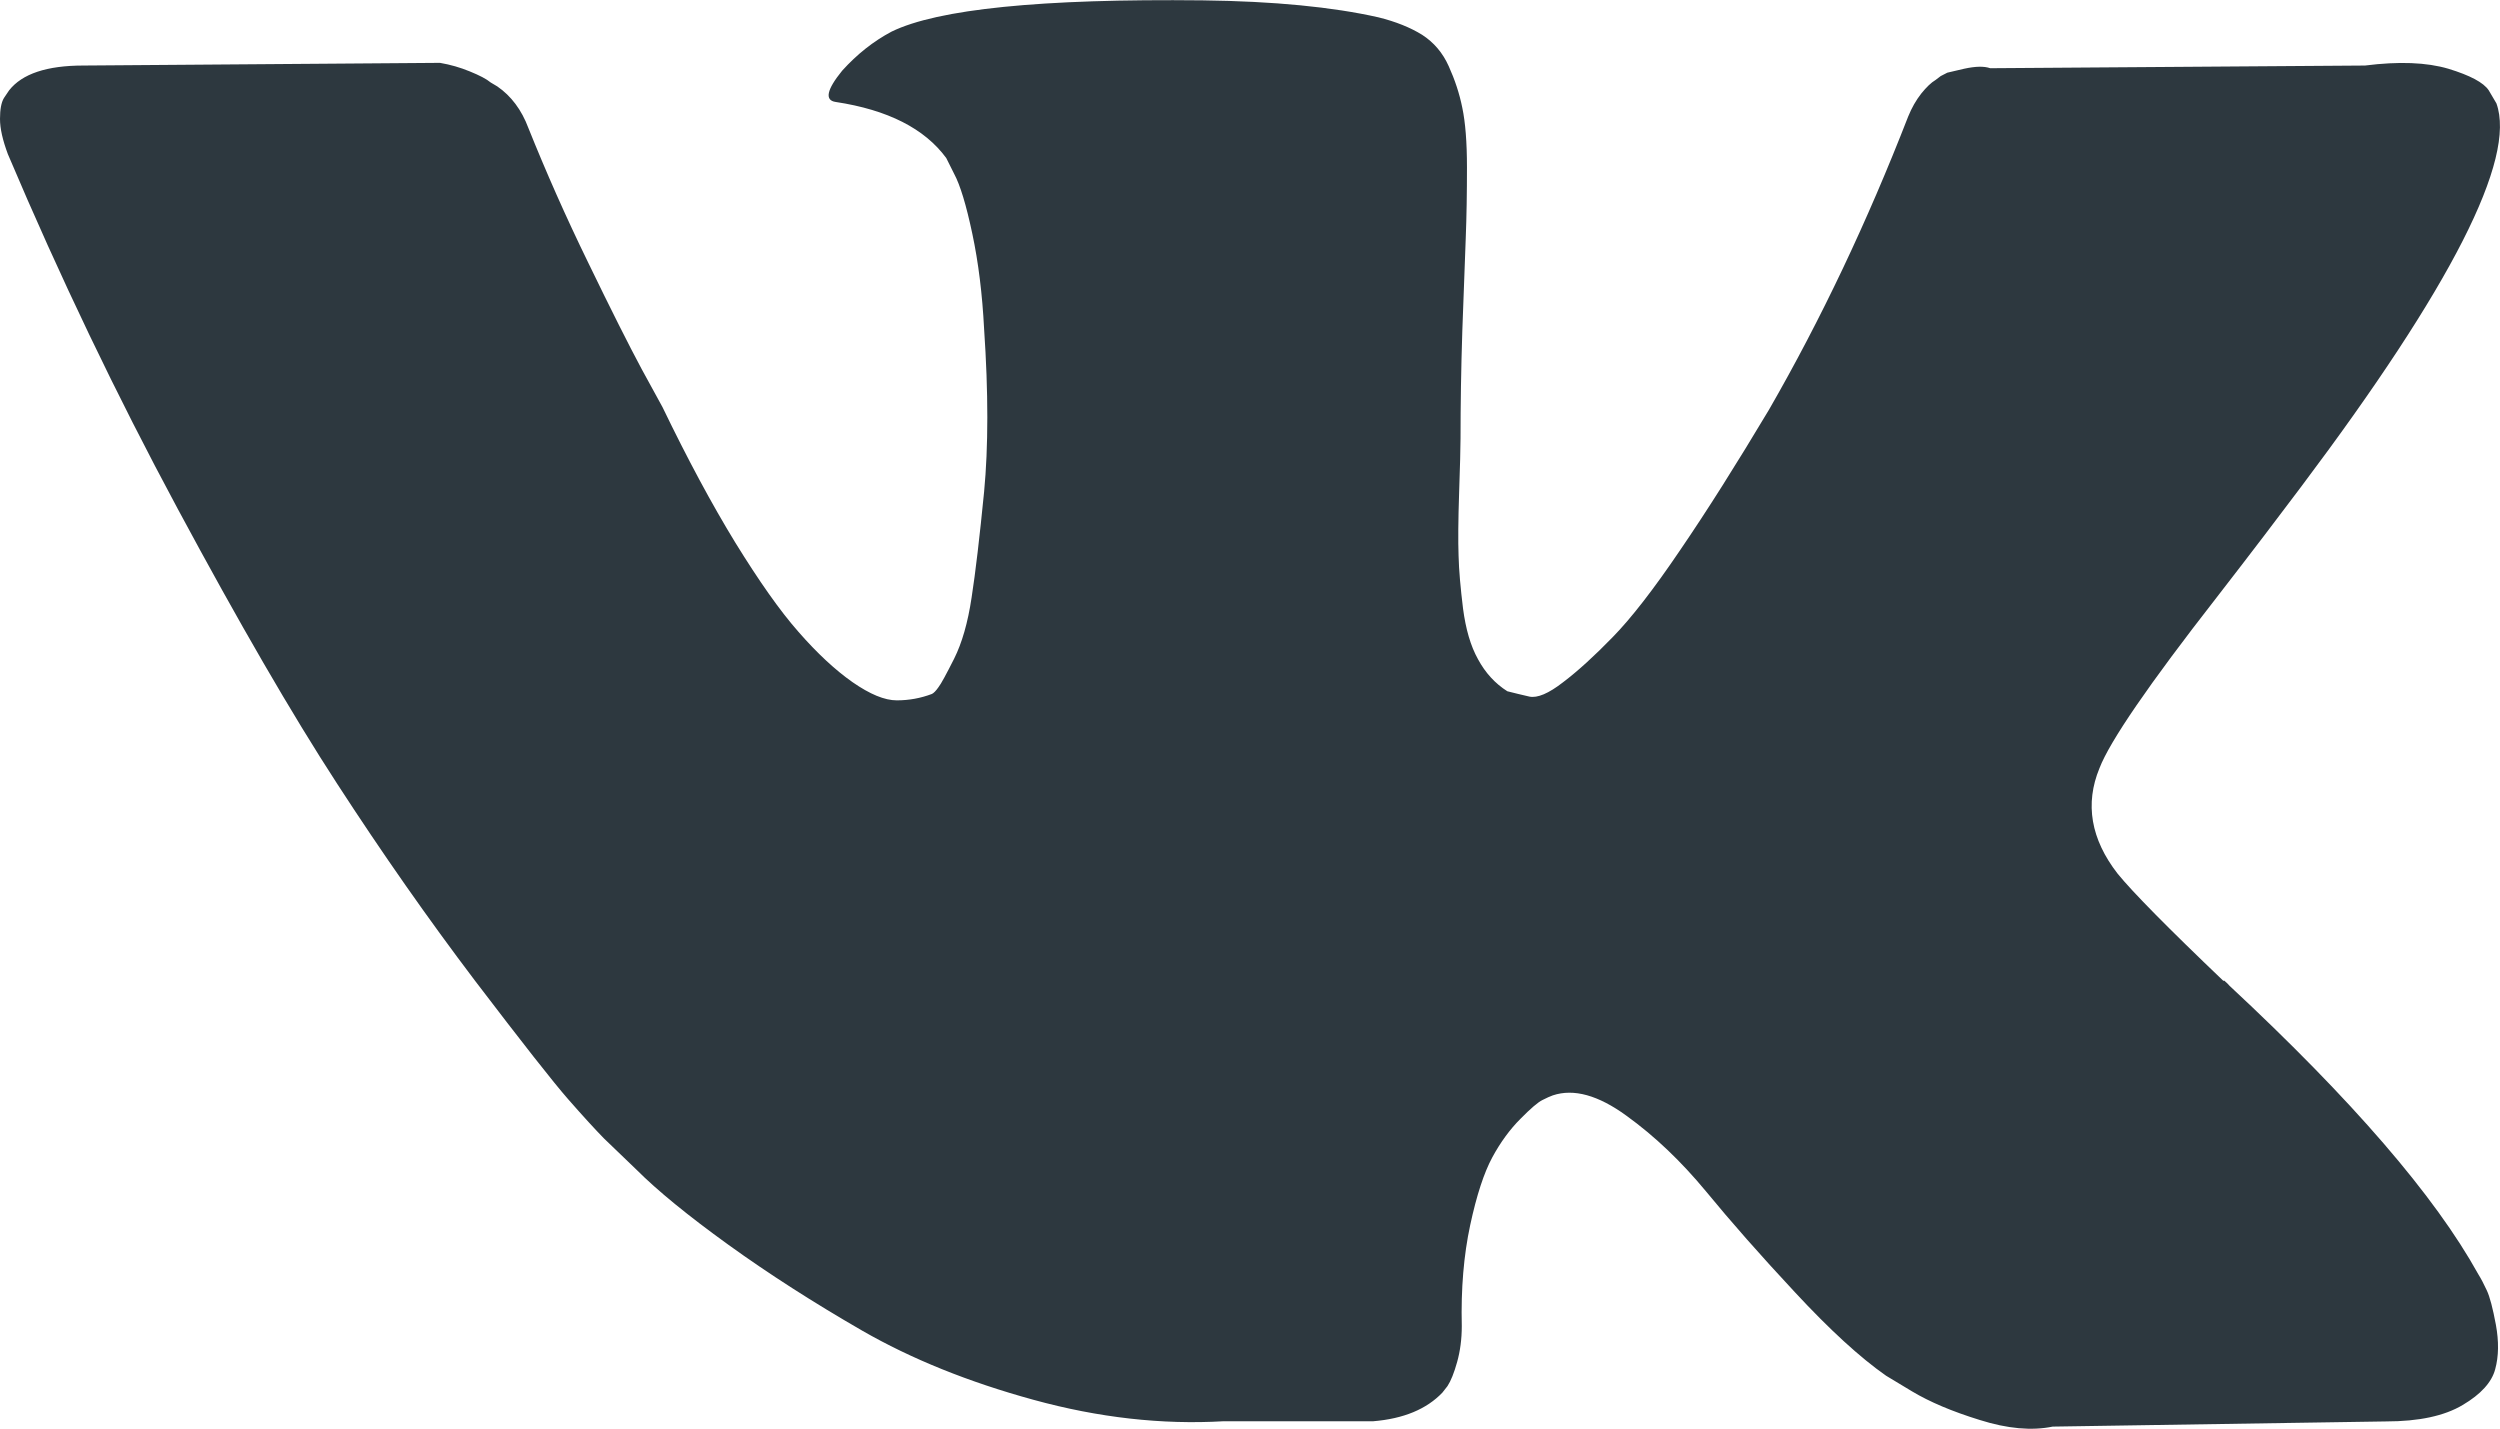
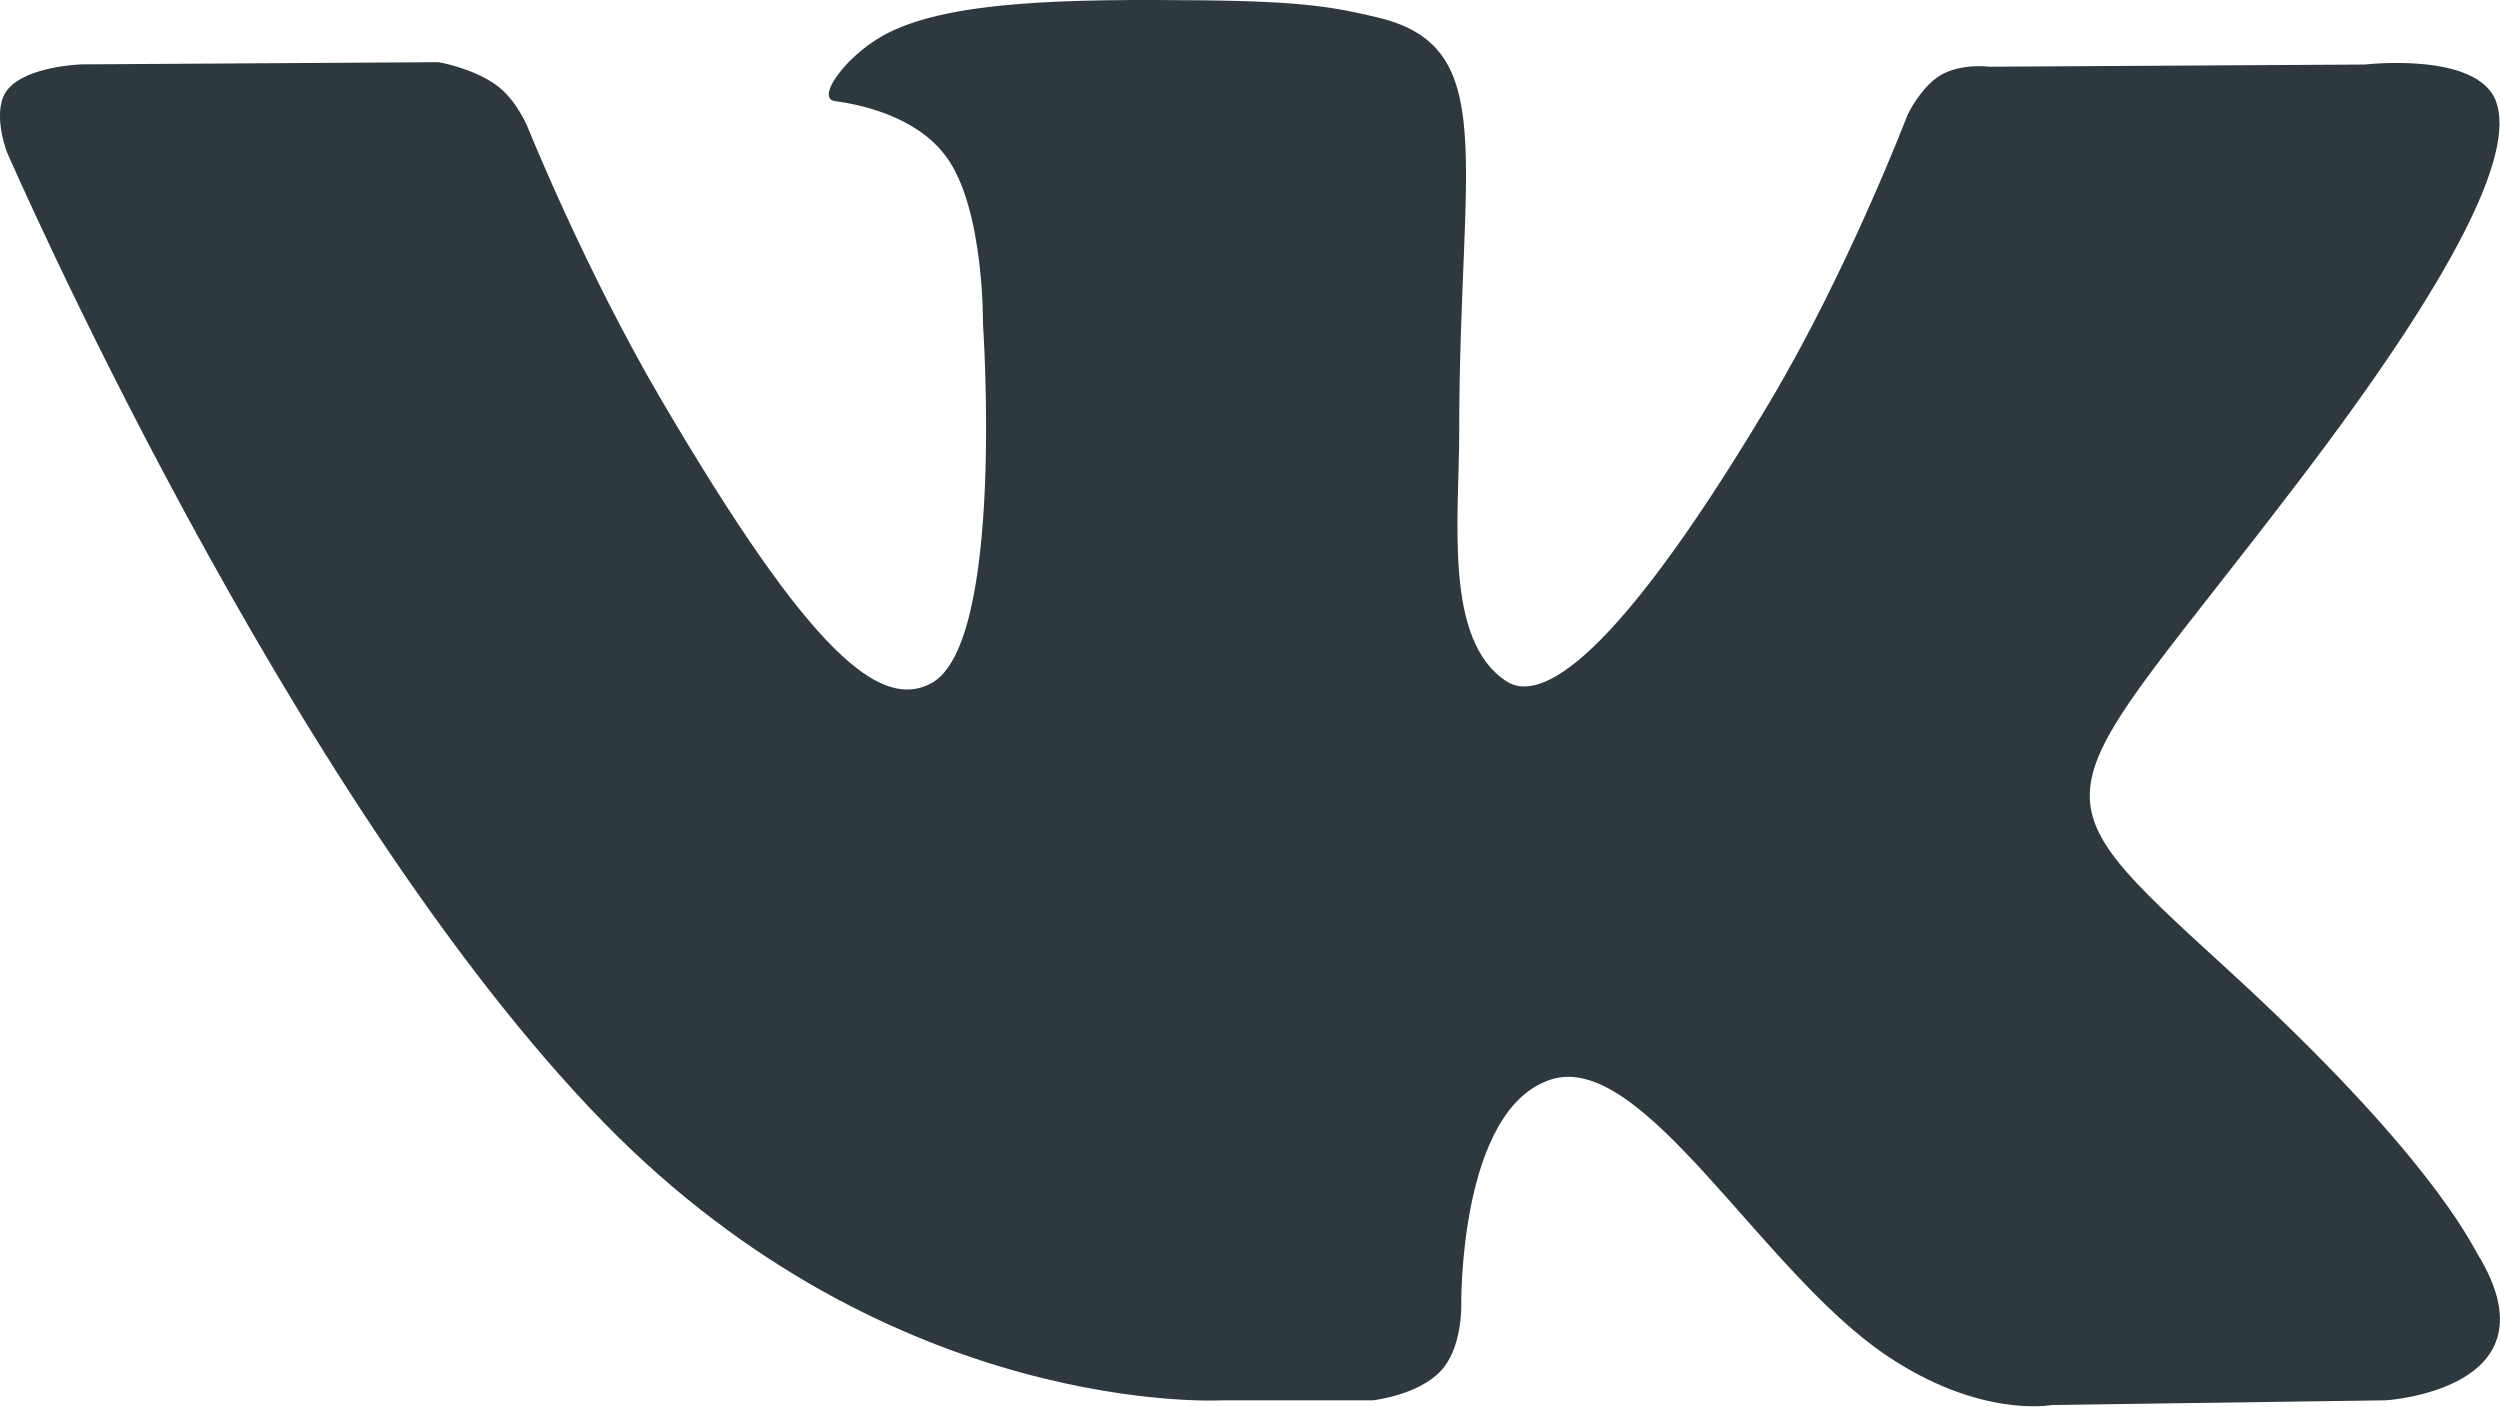
- <svg xmlns="http://www.w3.org/2000/svg" width="14" height="8" viewBox="0 0 14 8" fill="none">
-   <path d="M13.926 7.226C13.909 7.189 13.893 7.159 13.878 7.135C13.635 6.696 13.171 6.159 12.486 5.521L12.472 5.506L12.464 5.499L12.457 5.492H12.45C12.139 5.195 11.942 4.995 11.859 4.893C11.708 4.699 11.675 4.501 11.757 4.302C11.815 4.151 12.034 3.832 12.413 3.346C12.613 3.088 12.77 2.881 12.887 2.725C13.728 1.606 14.092 0.89 13.98 0.579L13.937 0.506C13.908 0.462 13.832 0.422 13.711 0.385C13.589 0.349 13.434 0.343 13.244 0.367L11.145 0.382C11.111 0.37 11.063 0.371 10.999 0.385C10.936 0.4 10.905 0.407 10.905 0.407L10.868 0.426L10.839 0.448C10.815 0.462 10.788 0.488 10.759 0.524C10.73 0.561 10.706 0.603 10.686 0.652C10.457 1.241 10.198 1.788 9.906 2.295C9.726 2.596 9.561 2.858 9.41 3.079C9.26 3.301 9.133 3.464 9.031 3.568C8.929 3.673 8.837 3.757 8.754 3.82C8.672 3.884 8.609 3.91 8.565 3.901C8.521 3.891 8.48 3.881 8.441 3.871C8.373 3.828 8.318 3.768 8.277 3.692C8.235 3.617 8.208 3.522 8.193 3.408C8.179 3.293 8.17 3.195 8.168 3.112C8.165 3.029 8.166 2.912 8.171 2.762C8.176 2.611 8.179 2.509 8.179 2.455C8.179 2.27 8.182 2.069 8.189 1.853C8.197 1.636 8.203 1.465 8.208 1.338C8.213 1.212 8.215 1.078 8.215 0.937C8.215 0.795 8.206 0.685 8.189 0.604C8.173 0.524 8.147 0.446 8.113 0.371C8.079 0.295 8.029 0.237 7.964 0.195C7.898 0.154 7.816 0.121 7.719 0.097C7.462 0.039 7.134 0.007 6.735 0.002C5.831 -0.008 5.251 0.051 4.993 0.177C4.891 0.231 4.799 0.304 4.716 0.396C4.629 0.503 4.617 0.562 4.68 0.571C4.971 0.615 5.178 0.72 5.299 0.885L5.343 0.973C5.377 1.036 5.411 1.148 5.445 1.309C5.479 1.469 5.501 1.647 5.511 1.842C5.535 2.197 5.535 2.501 5.511 2.754C5.486 3.007 5.463 3.204 5.441 3.346C5.42 3.487 5.387 3.601 5.343 3.689C5.299 3.776 5.27 3.83 5.255 3.849C5.241 3.869 5.229 3.881 5.219 3.886C5.156 3.91 5.09 3.922 5.022 3.922C4.954 3.922 4.872 3.888 4.774 3.82C4.677 3.752 4.576 3.658 4.472 3.539C4.367 3.42 4.25 3.253 4.118 3.039C3.987 2.825 3.851 2.572 3.71 2.28L3.594 2.068C3.521 1.932 3.421 1.733 3.295 1.473C3.168 1.213 3.057 0.961 2.959 0.717C2.921 0.615 2.862 0.537 2.785 0.484L2.748 0.462C2.724 0.442 2.685 0.422 2.631 0.4C2.578 0.378 2.522 0.362 2.464 0.352L0.467 0.367C0.263 0.367 0.124 0.413 0.051 0.506L0.022 0.549C0.007 0.574 0 0.613 0 0.666C0 0.72 0.015 0.785 0.044 0.863C0.335 1.55 0.652 2.211 0.995 2.849C1.338 3.487 1.635 4 1.888 4.389C2.141 4.779 2.398 5.146 2.66 5.492C2.923 5.837 3.097 6.059 3.182 6.156C3.267 6.253 3.334 6.326 3.382 6.375L3.564 6.55C3.681 6.667 3.852 6.807 4.078 6.97C4.304 7.133 4.555 7.294 4.829 7.452C5.104 7.61 5.423 7.739 5.788 7.839C6.152 7.939 6.507 7.979 6.852 7.959H7.69C7.86 7.945 7.989 7.891 8.077 7.799L8.106 7.762C8.125 7.733 8.143 7.688 8.16 7.627C8.177 7.566 8.186 7.499 8.186 7.426C8.181 7.217 8.197 7.029 8.233 6.861C8.269 6.693 8.311 6.566 8.357 6.481C8.403 6.396 8.456 6.324 8.514 6.266C8.572 6.207 8.613 6.172 8.638 6.16C8.662 6.148 8.681 6.139 8.696 6.134C8.813 6.095 8.95 6.133 9.108 6.248C9.266 6.362 9.414 6.503 9.553 6.671C9.691 6.839 9.857 7.028 10.052 7.237C10.246 7.446 10.416 7.602 10.562 7.704L10.708 7.792C10.805 7.85 10.931 7.904 11.087 7.952C11.242 8.001 11.378 8.013 11.495 7.989L13.361 7.96C13.546 7.96 13.689 7.929 13.791 7.868C13.893 7.808 13.954 7.74 13.973 7.668C13.993 7.595 13.994 7.512 13.977 7.419C13.96 7.327 13.943 7.262 13.926 7.226Z" fill="#2D383F" />
+ <svg xmlns="http://www.w3.org/2000/svg" width="16" height="9" viewBox="0 0 16 9" fill="none">
+   <path d="M15.857 8.027C15.814 7.956 15.548 7.387 14.268 6.215C12.928 4.989 13.108 5.188 14.722 3.067C15.705 1.776 16.098 0.987 15.975 0.65C15.858 0.328 15.135 0.413 15.135 0.413L12.731 0.427C12.731 0.427 12.553 0.403 12.42 0.481C12.291 0.558 12.208 0.736 12.208 0.736C12.208 0.736 11.827 1.735 11.319 2.585C10.248 4.379 9.819 4.473 9.644 4.362C9.237 4.102 9.339 3.319 9.339 2.763C9.339 1.024 9.606 0.3 8.818 0.112C8.556 0.05 8.364 0.009 7.695 0.002C6.837 -0.007 6.11 0.005 5.699 0.203C5.425 0.335 5.214 0.63 5.343 0.647C5.502 0.668 5.862 0.742 6.053 0.999C6.3 1.329 6.291 2.072 6.291 2.072C6.291 2.072 6.433 4.118 5.96 4.373C5.635 4.547 5.19 4.191 4.235 2.563C3.745 1.73 3.375 0.809 3.375 0.809C3.375 0.809 3.304 0.637 3.177 0.545C3.023 0.434 2.807 0.398 2.807 0.398L0.521 0.412C0.521 0.412 0.178 0.422 0.052 0.569C-0.06 0.7 0.043 0.97 0.043 0.97C0.043 0.97 1.833 5.098 3.86 7.18C5.719 9.087 7.829 8.962 7.829 8.962H8.785C8.785 8.962 9.074 8.931 9.221 8.774C9.357 8.63 9.352 8.36 9.352 8.36C9.352 8.36 9.333 7.095 9.929 6.908C10.516 6.725 11.27 8.131 12.069 8.672C12.673 9.081 13.132 8.992 13.132 8.992L15.269 8.962C15.269 8.962 16.387 8.894 15.857 8.027Z" fill="#2D383F" />
</svg>
